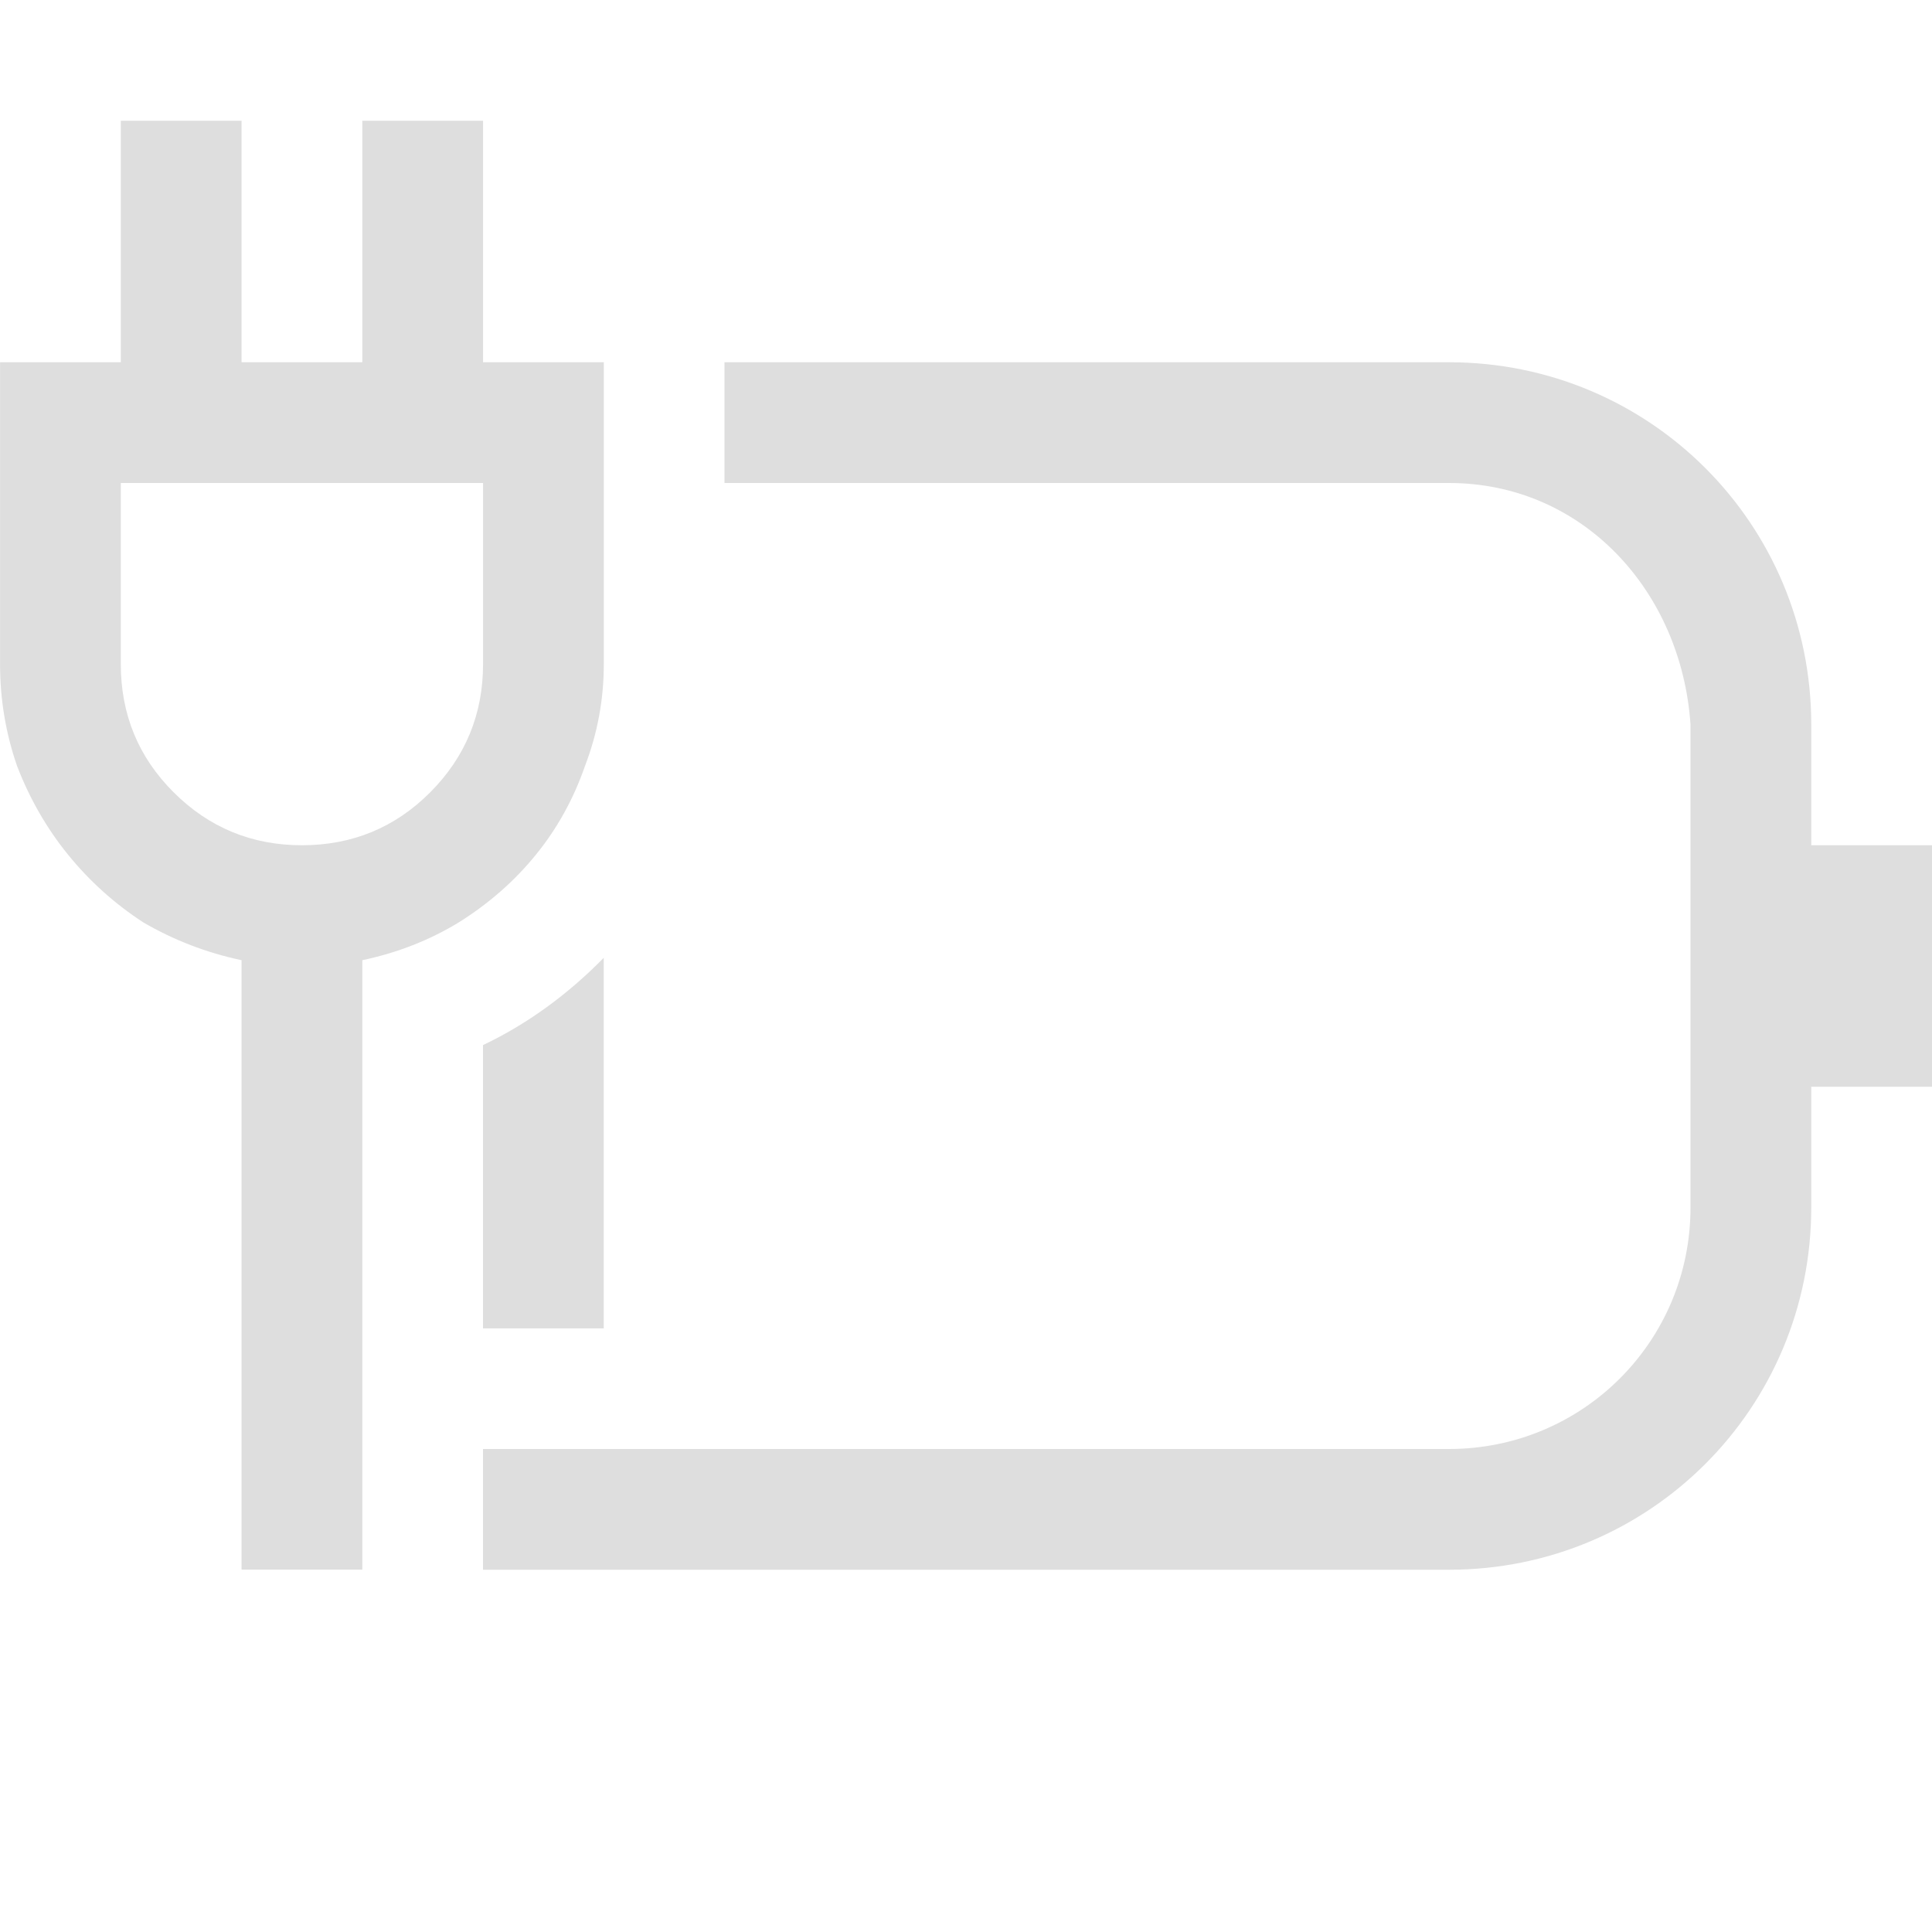
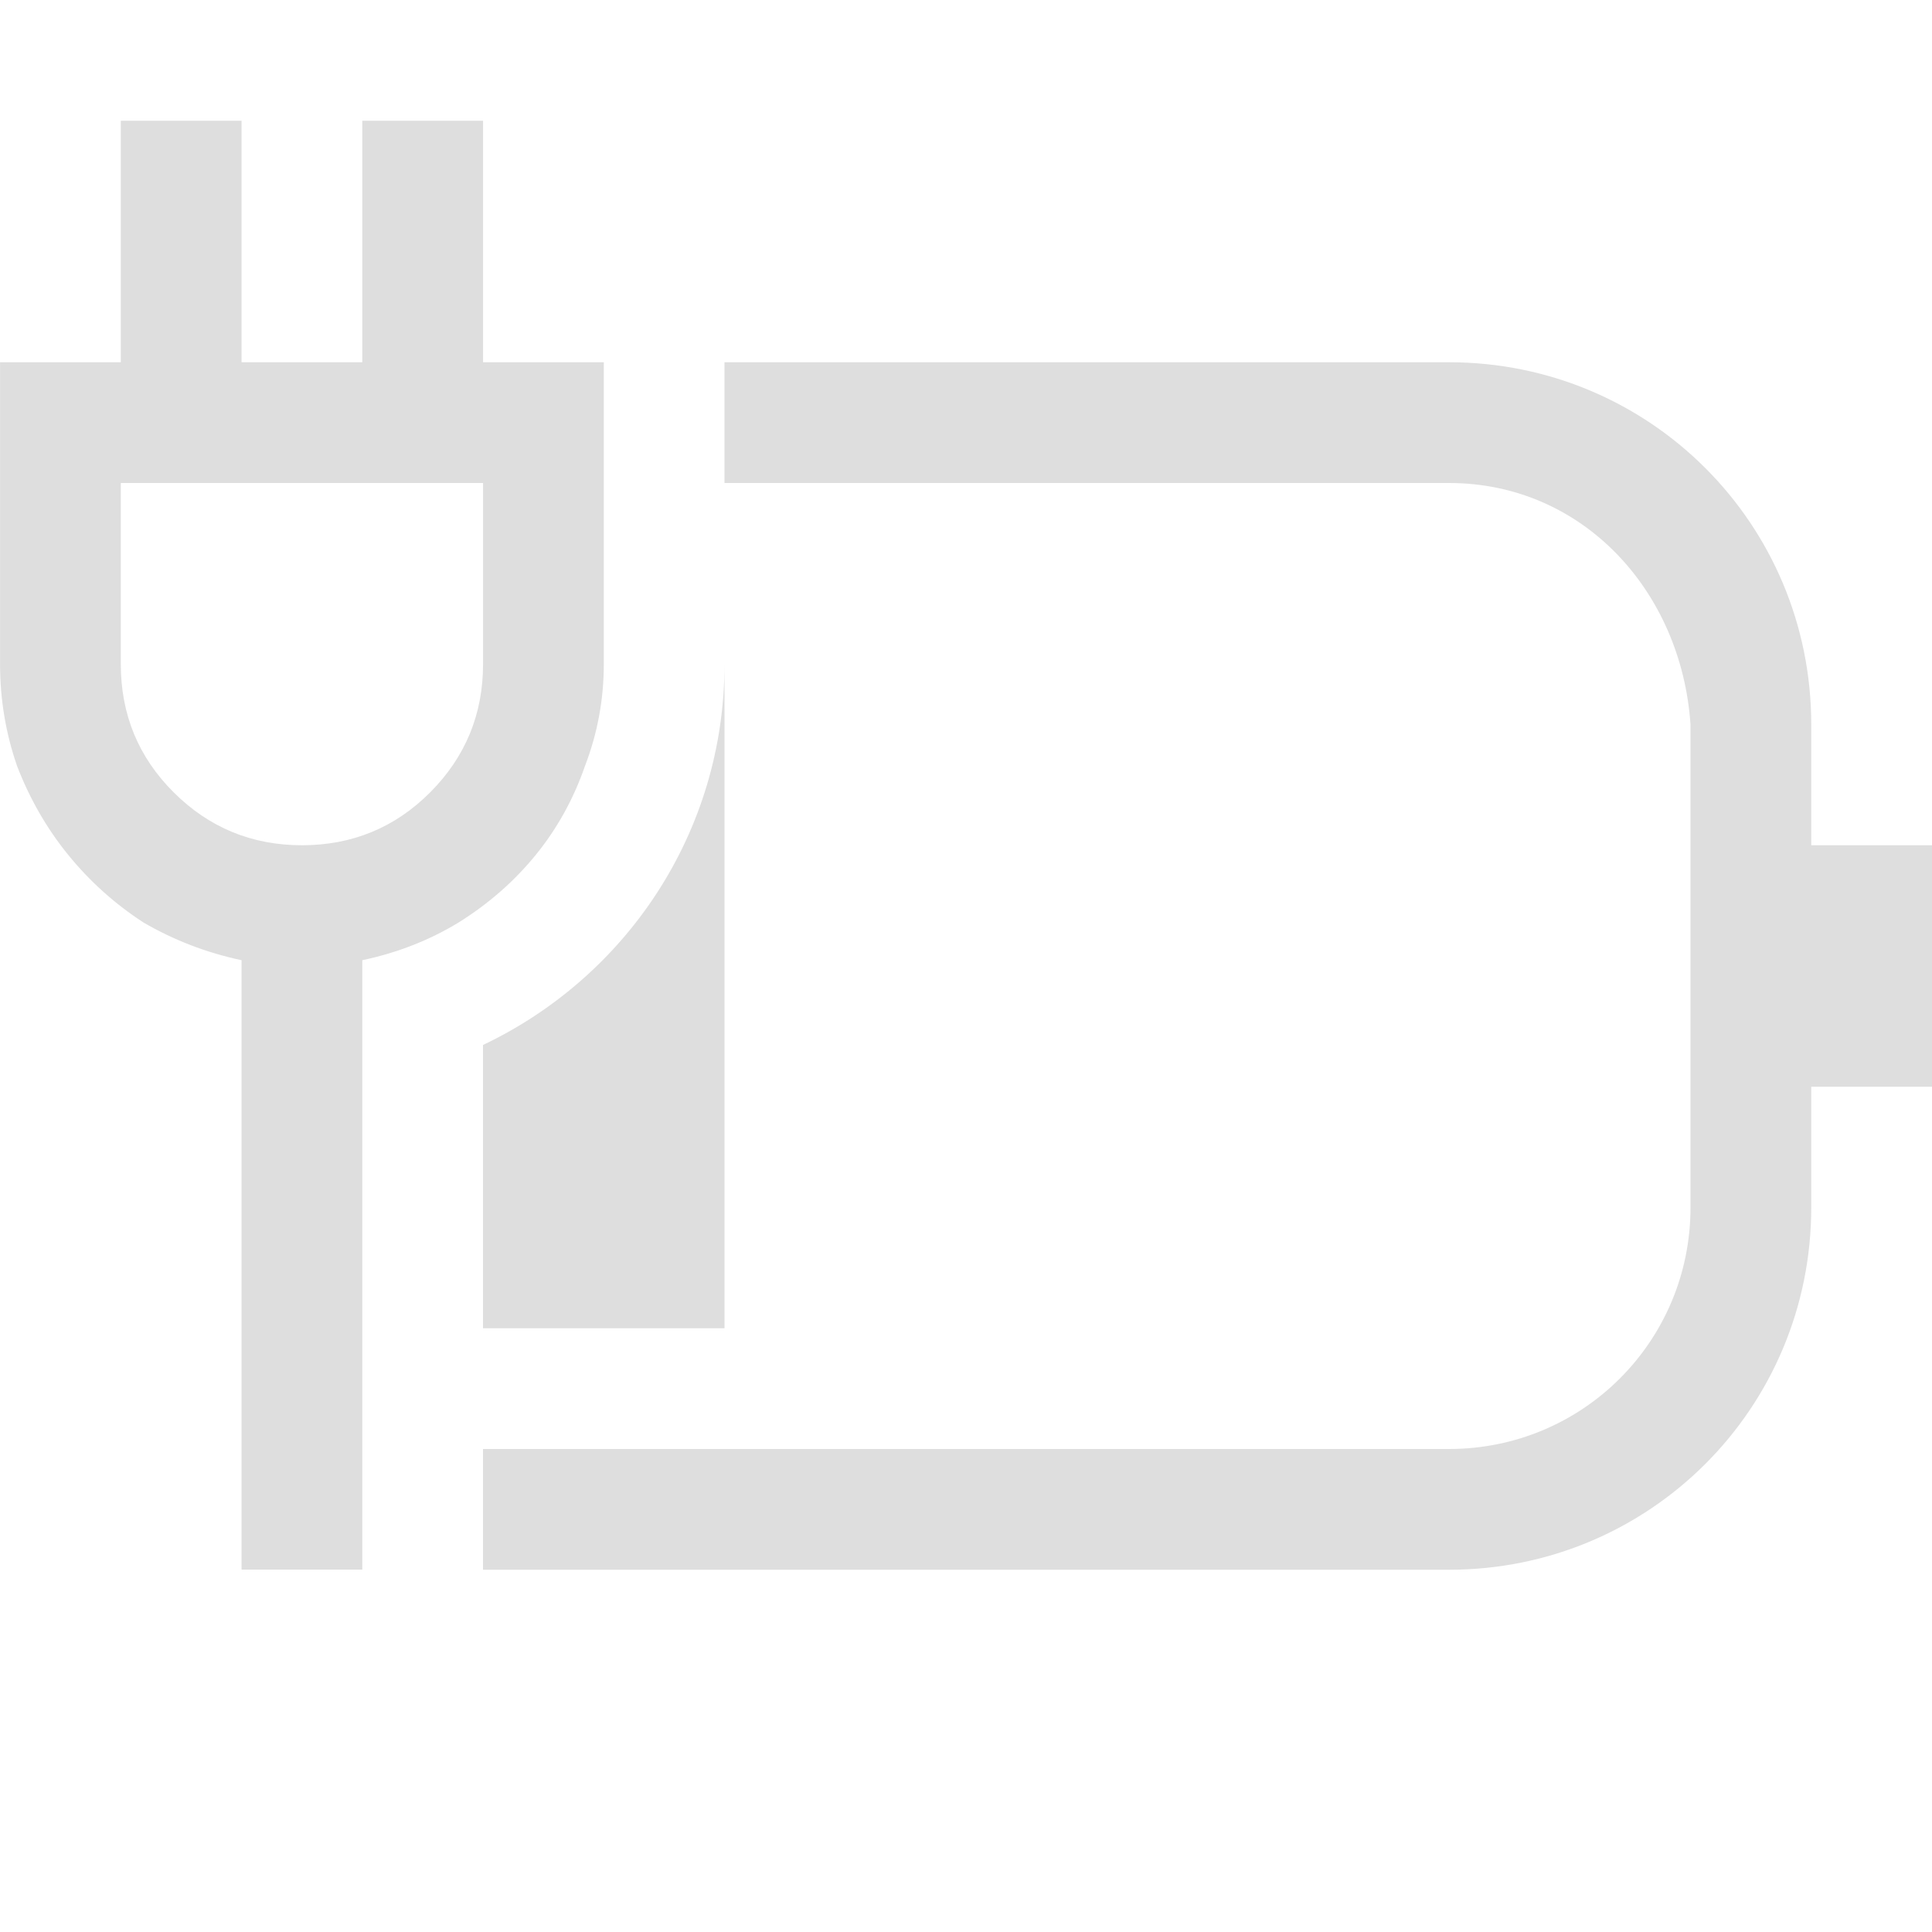
<svg xmlns="http://www.w3.org/2000/svg" width="16" height="16" version="1.1">
-   <path d="m5 7.932c-0.288 0.294-0.623 0.544-1 0.723v2.346h1v-3.068z" fill="#dedede" stroke-linecap="round" stroke-linejoin="round" stroke-width="1.5" style="paint-order:stroke fill markers" />
+   <path d="m6 5.5c0 1.399-0.819 2.593-2 3.154v2.346h2v-5.5z" fill="#dedede" stroke-linecap="round" stroke-linejoin="round" stroke-width="1.5" style="paint-order:stroke fill markers" />
  <path class="ColorScheme-Text" d="m6 3v1h6c1.108 0 1.925 0.895 2 2v4c0 1.108-0.892 2-2 2h-8v1h8c1.662 0 3-1.338 3-3v-1h1v-2h-1v-1c0-1.662-1.338-3-3-3z" color="#333333" fill="#dedede" />
  <g transform="translate(-.069557)" fill="#dedede" stroke-linecap="round" stroke-linejoin="round" stroke-width="4" style="paint-order:stroke fill markers" aria-label="">
    <path d="m5.07 5.5c0 0.292-0.052 0.573-0.156 0.844-0.094 0.271-0.229 0.516-0.406 0.734s-0.391 0.406-0.641 0.562c-0.24 0.146-0.505 0.25-0.797 0.312v5.047h-1v-5.047c-0.292-0.062-0.562-0.167-0.812-0.312-0.24-0.156-0.448-0.344-0.625-0.562s-0.318-0.464-0.422-0.734c-0.094-0.271-0.141-0.552-0.141-0.844v-2.5h1v-2h1v2h1v-2h1v2h1zm-4 0c0 0.417 0.146 0.771 0.438 1.062s0.646 0.438 1.062 0.438 0.771-0.146 1.062-0.438 0.438-0.646 0.438-1.062v-1.5h-3z" color="#000000" fill="#dedede" stroke-linecap="round" stroke-width="2" style="-inkscape-stroke:none" />
  </g>
</svg>
